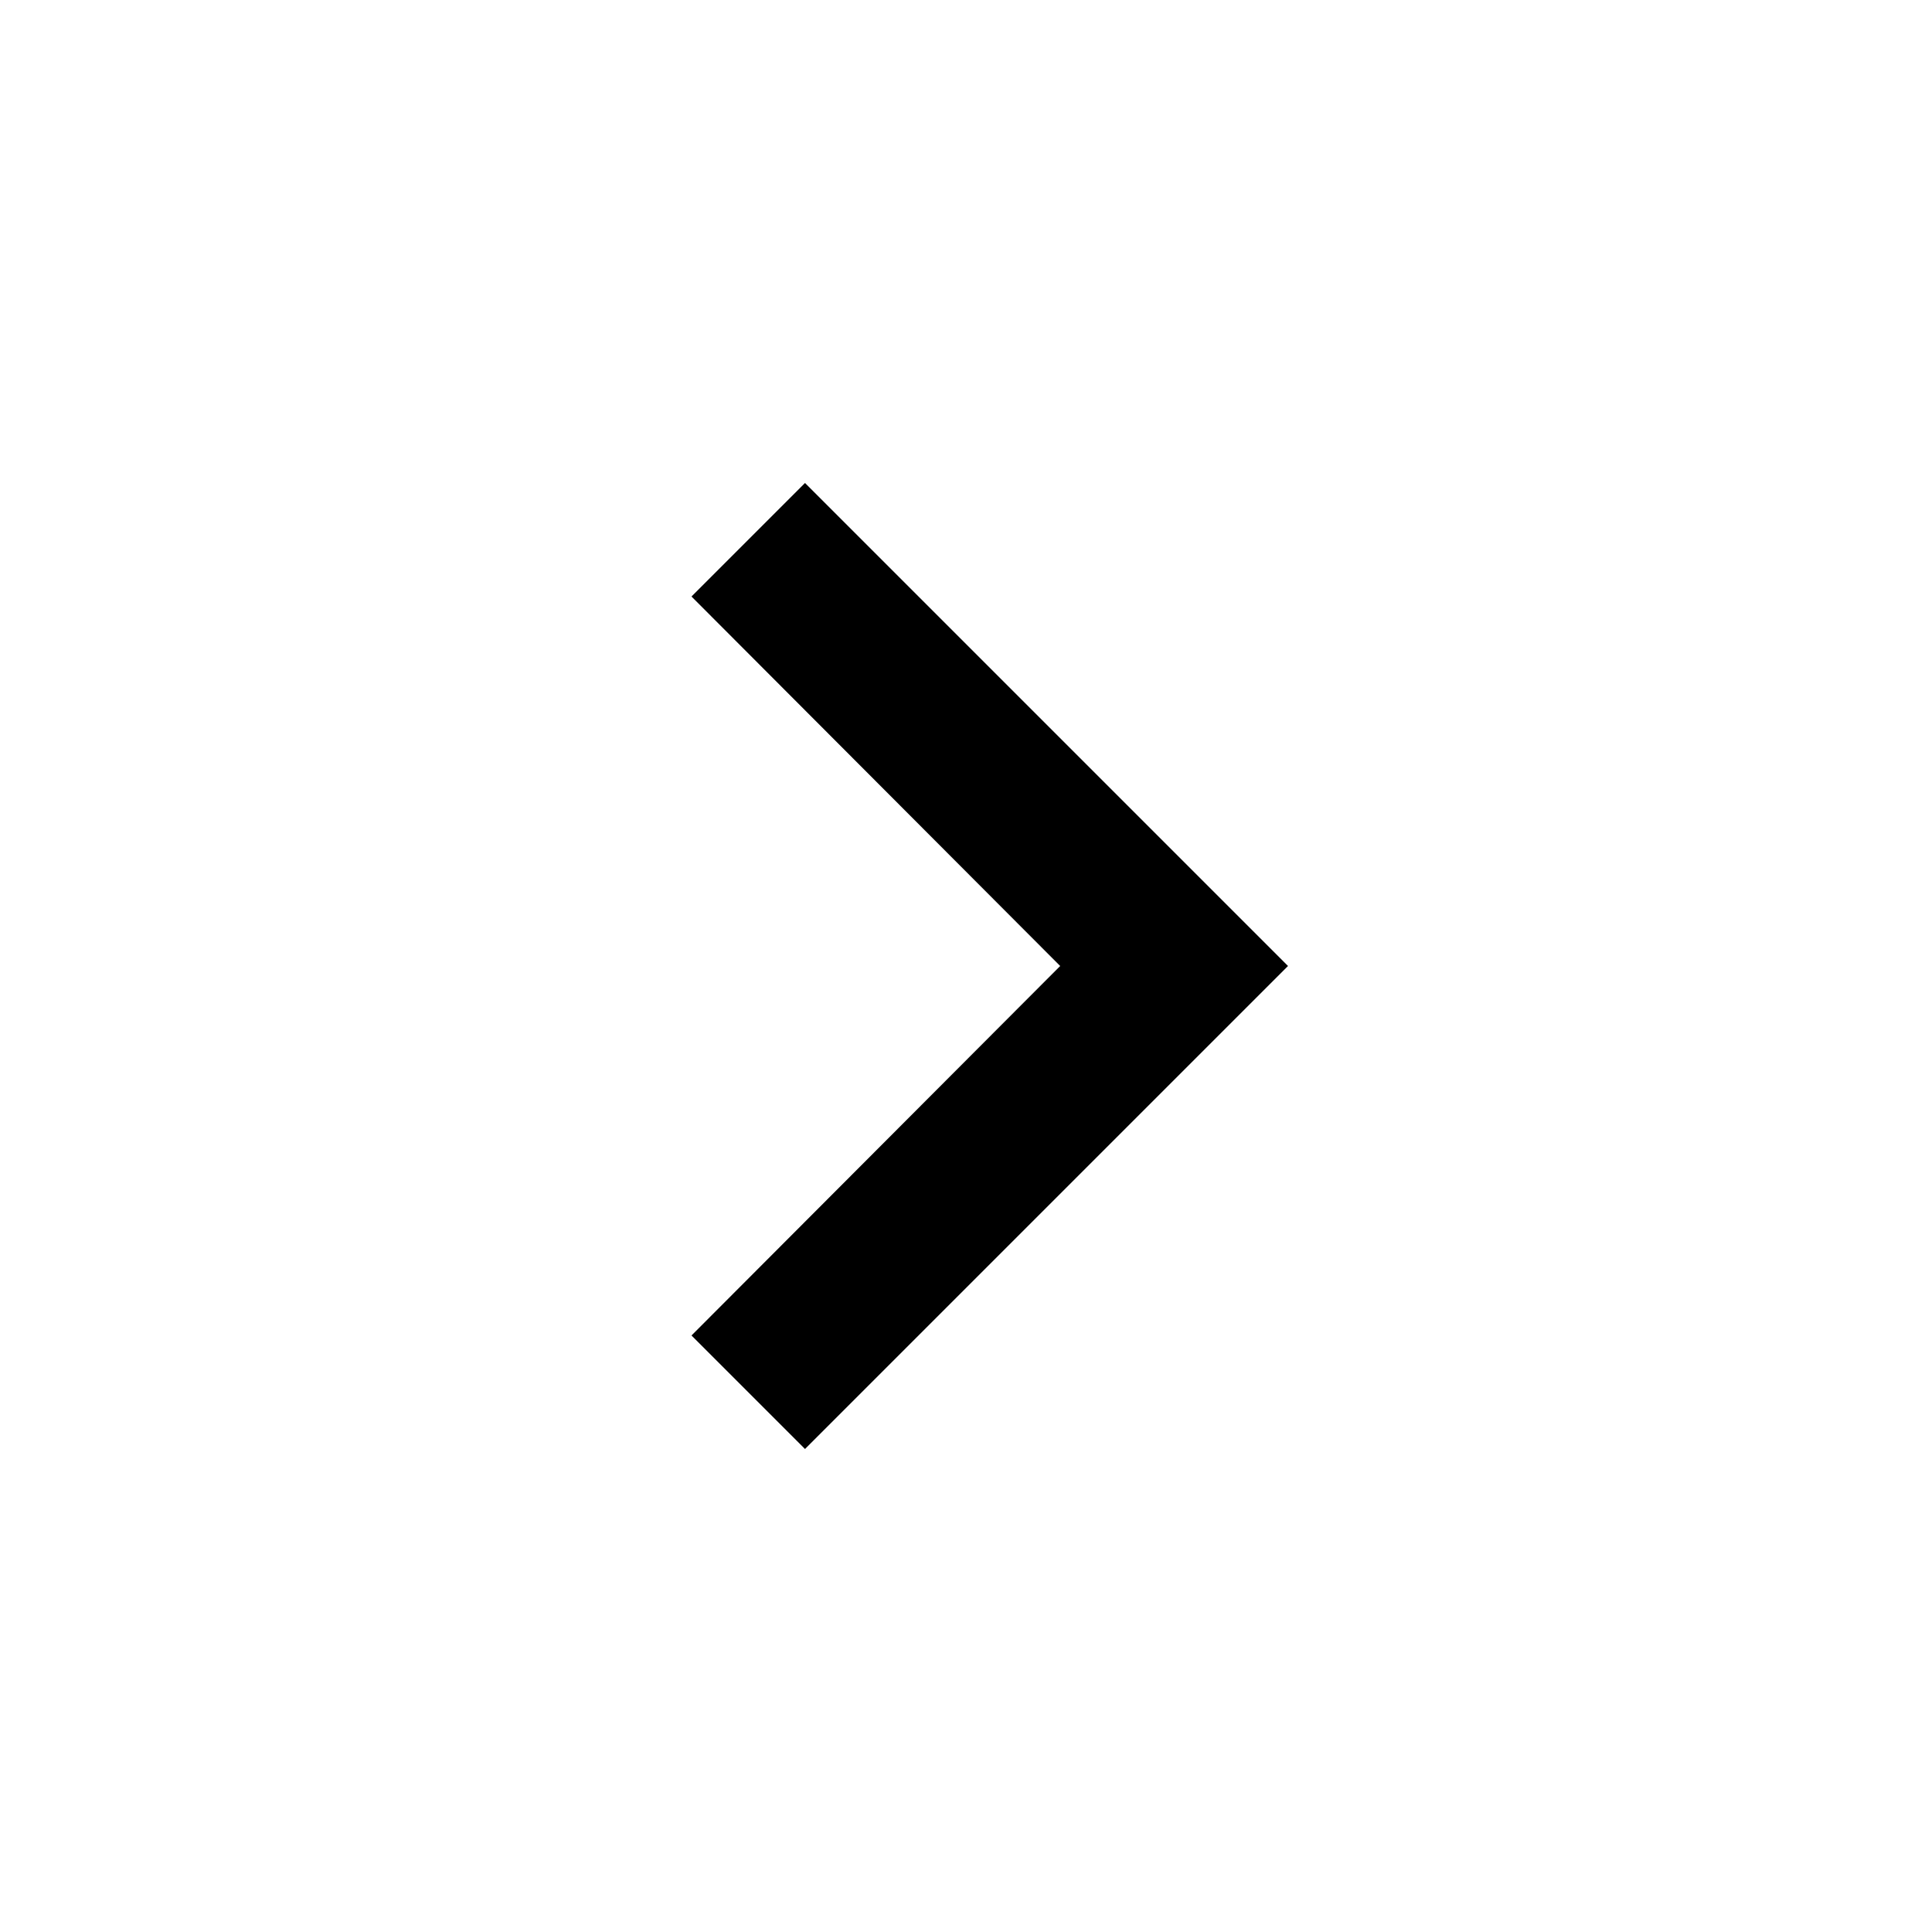
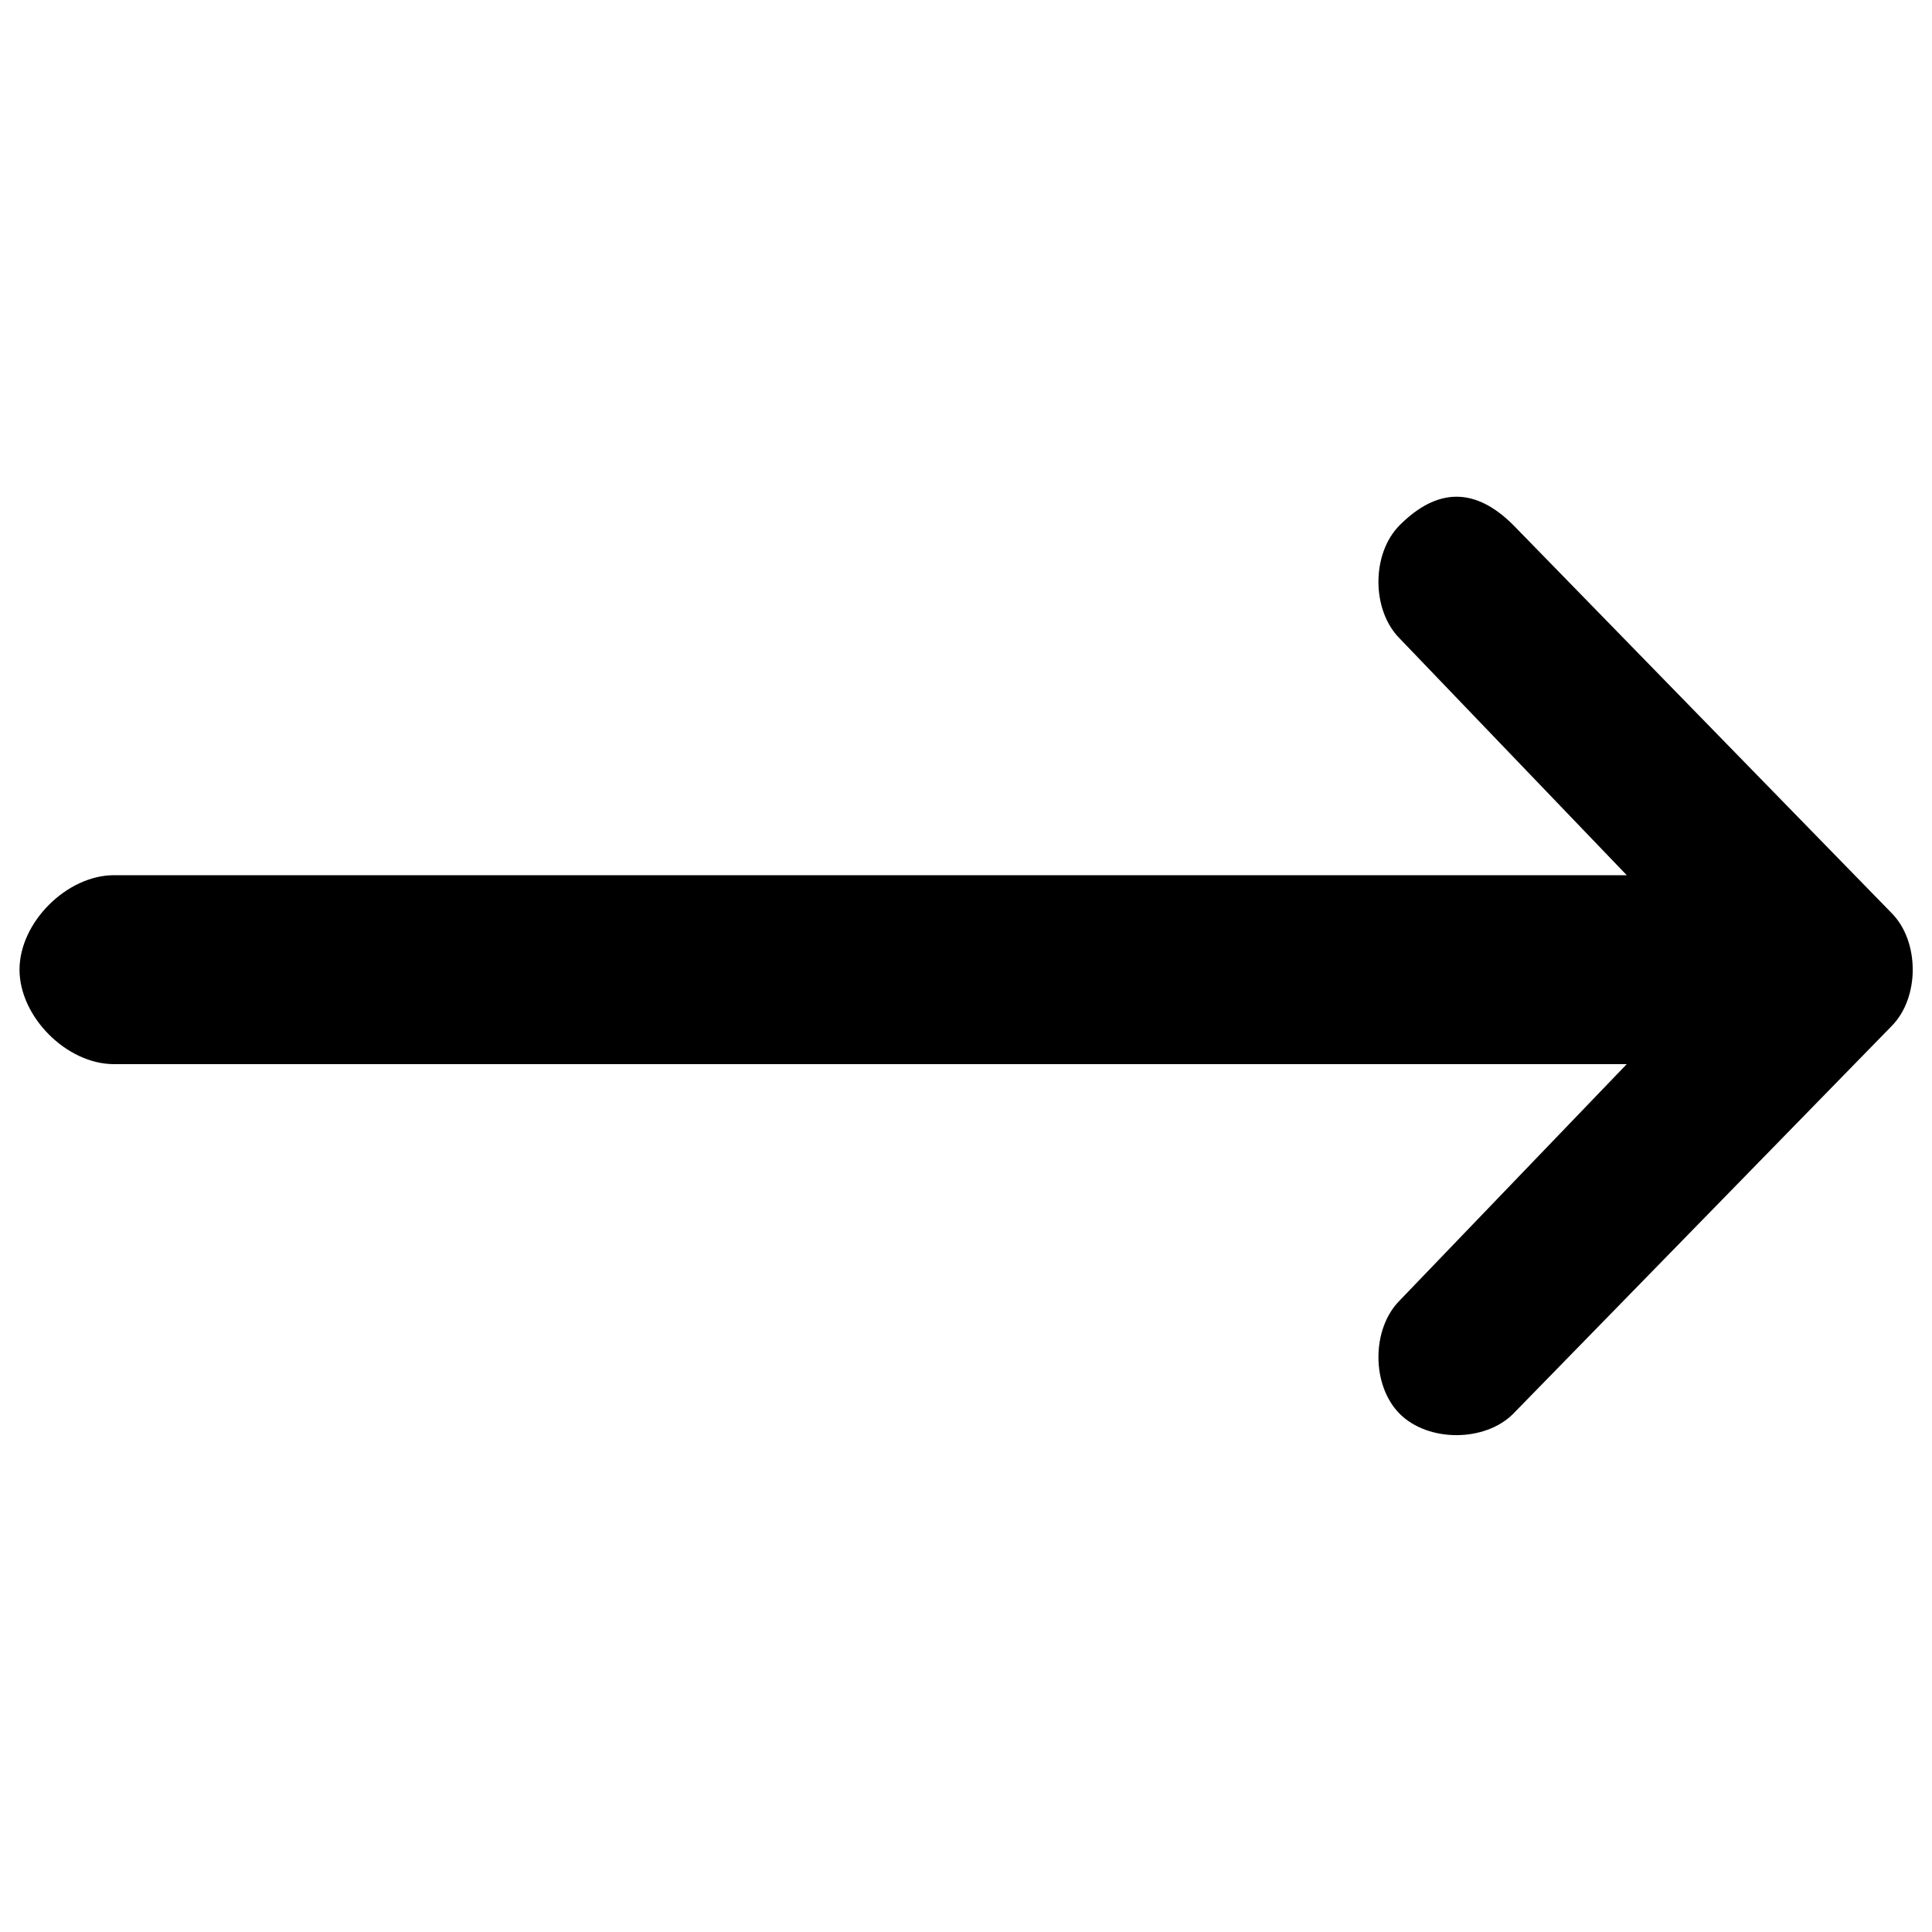
- <svg xmlns="http://www.w3.org/2000/svg" width="30" height="30" viewBox="0 0 24 24">
-   <path fill="none" d="M0 0h24v24H0V0z" />
-   <path d="M8.59 16.59L13.17 12 8.59 7.41 10 6l6 6-6 6-1.41-1.41z" />
+ <svg xmlns="http://www.w3.org/2000/svg" version="1.1" x="0px" y="0px" viewBox="0 0 1000 1000" enable-background="new 0 0 1000 1000" xml:space="preserve">
+   <g>
+     <path d="M783.2,731.8c-14.7,14.7-44,14.7-58.7,0c-14.7-14.7-14.7-44,0-58.7L842,550.8h-783c-24.5,0-48.9-24.5-48.9-48.9c0-24.5,24.5-48.9,48.9-48.9h783L724.5,330.5c-14.7-14.7-14.7-44,0-58.7c9.8-9.8,19.6-14.7,29.4-14.7c9.8,0,19.6,4.9,29.4,14.7L979,472.5c14.7,14.7,14.7,44,0,58.7L783.2,731.8z" />
+   </g>
</svg>
